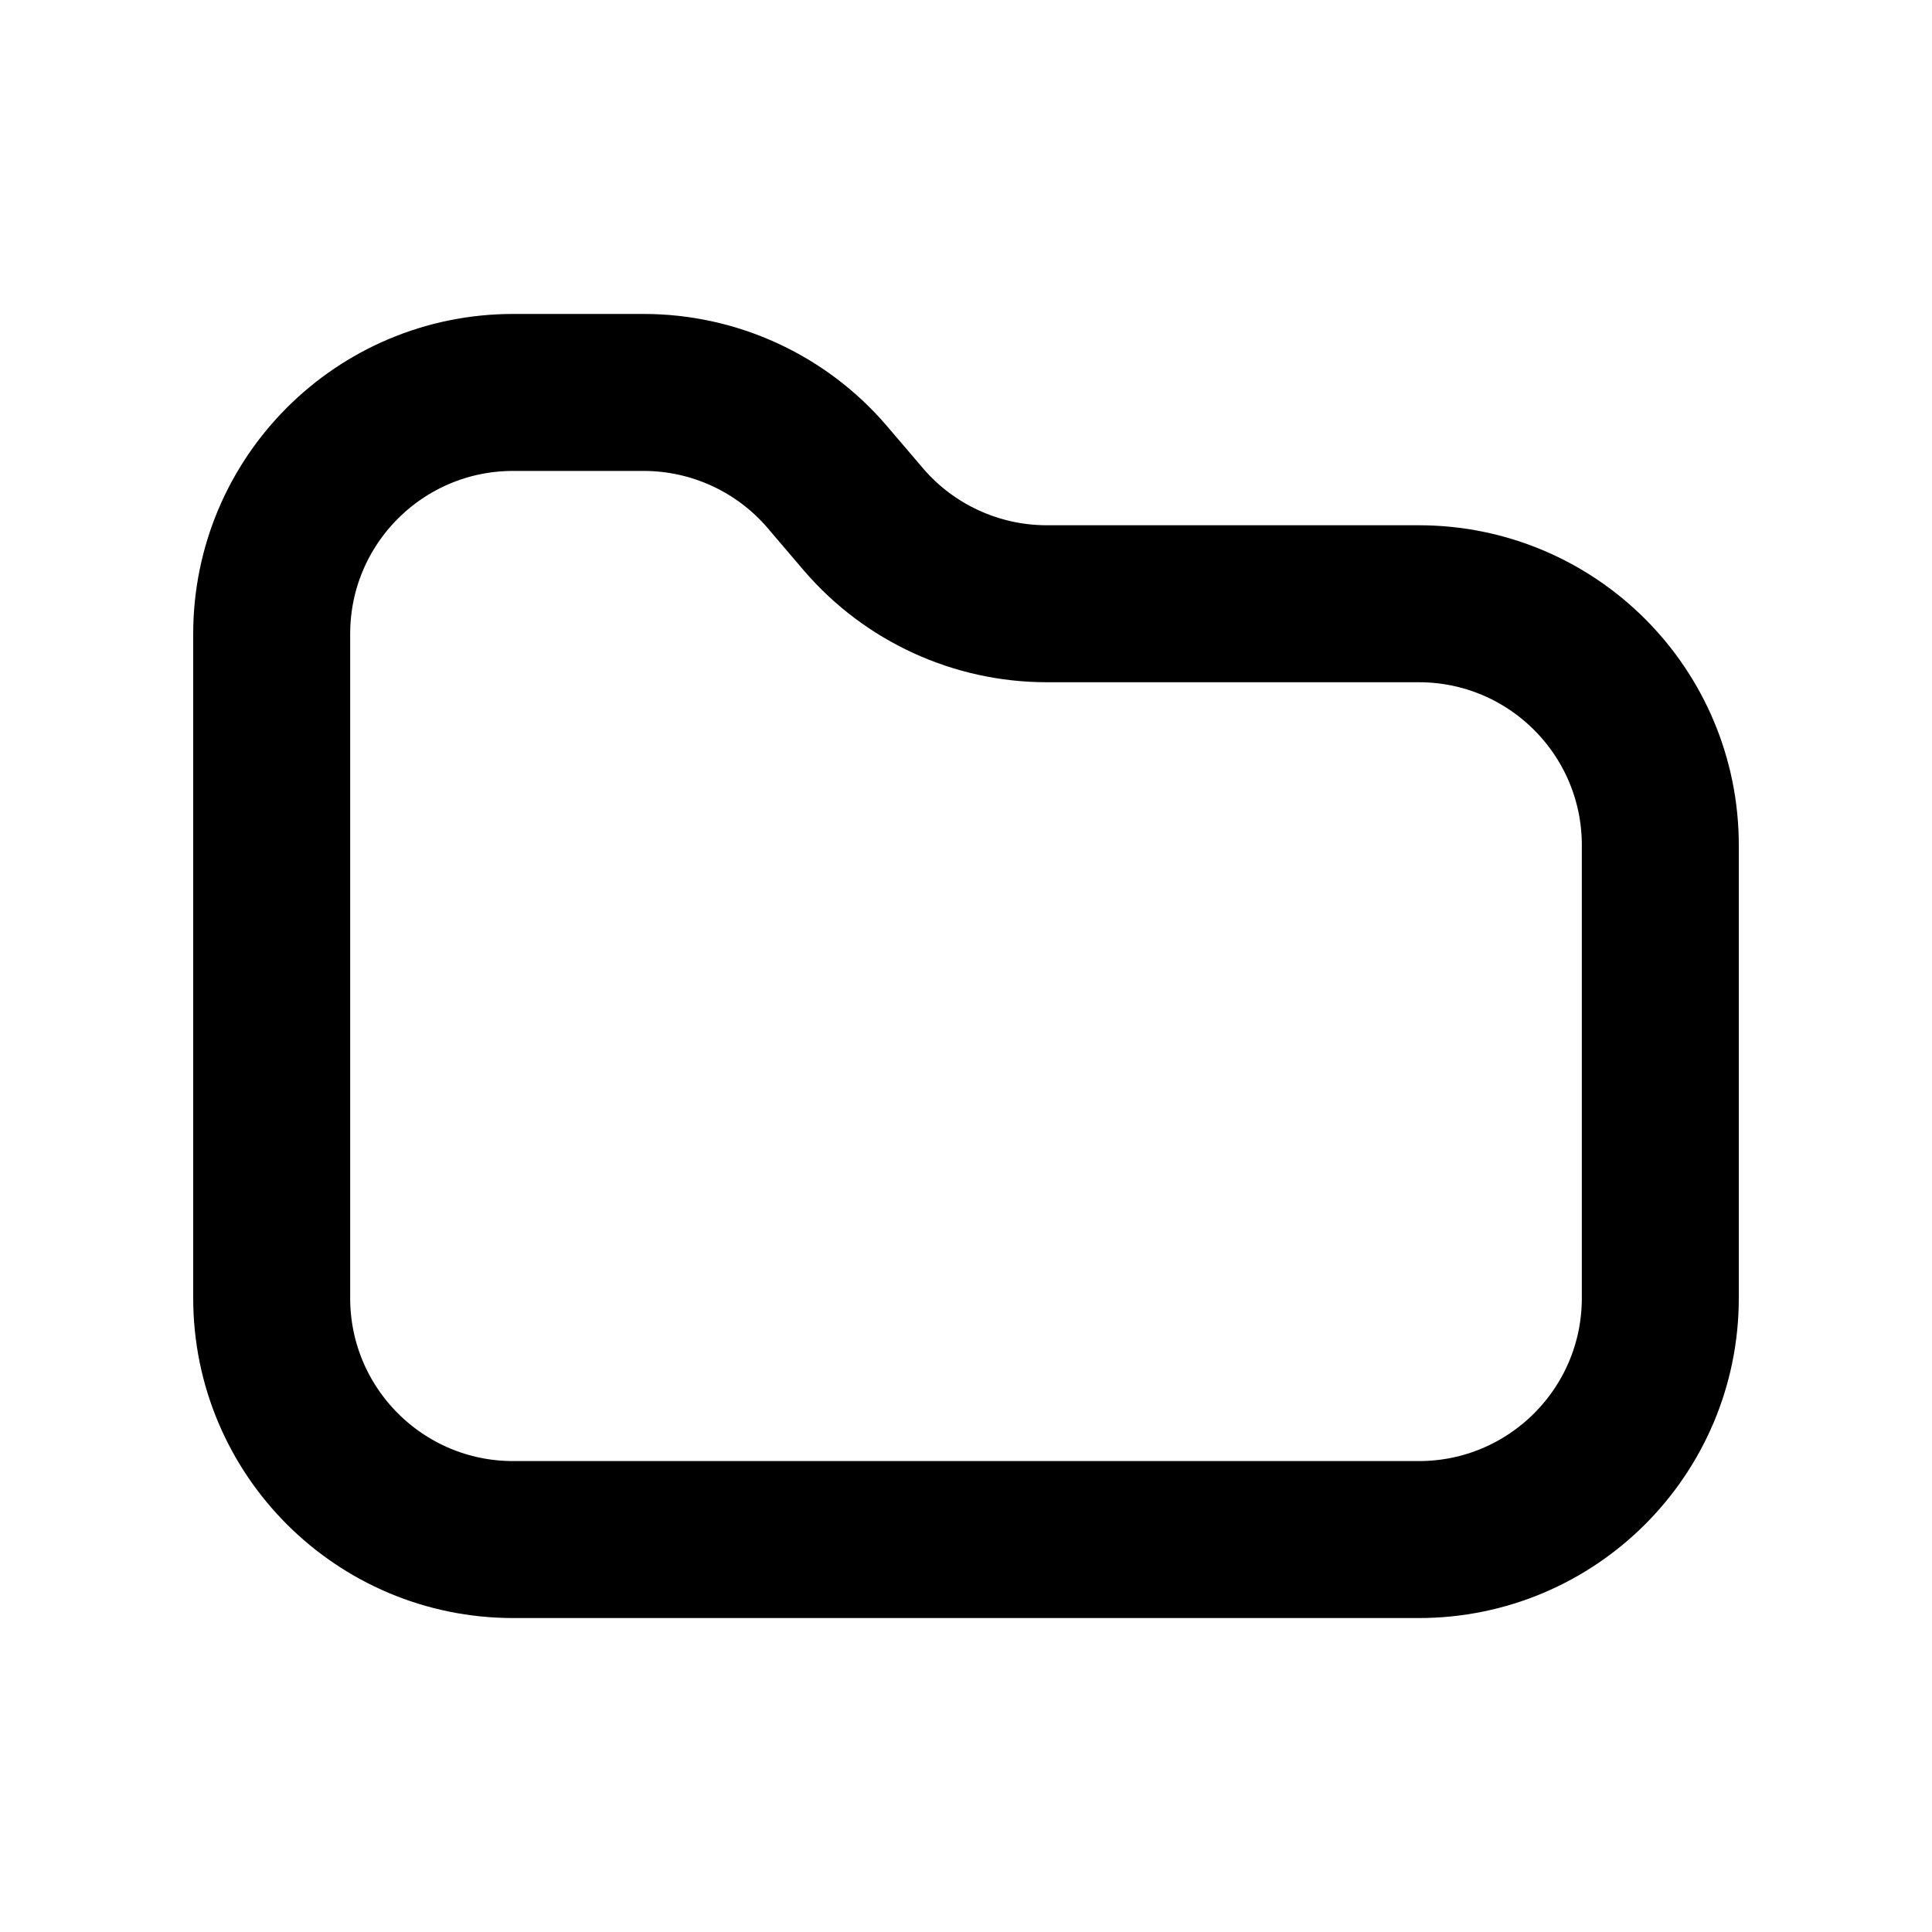
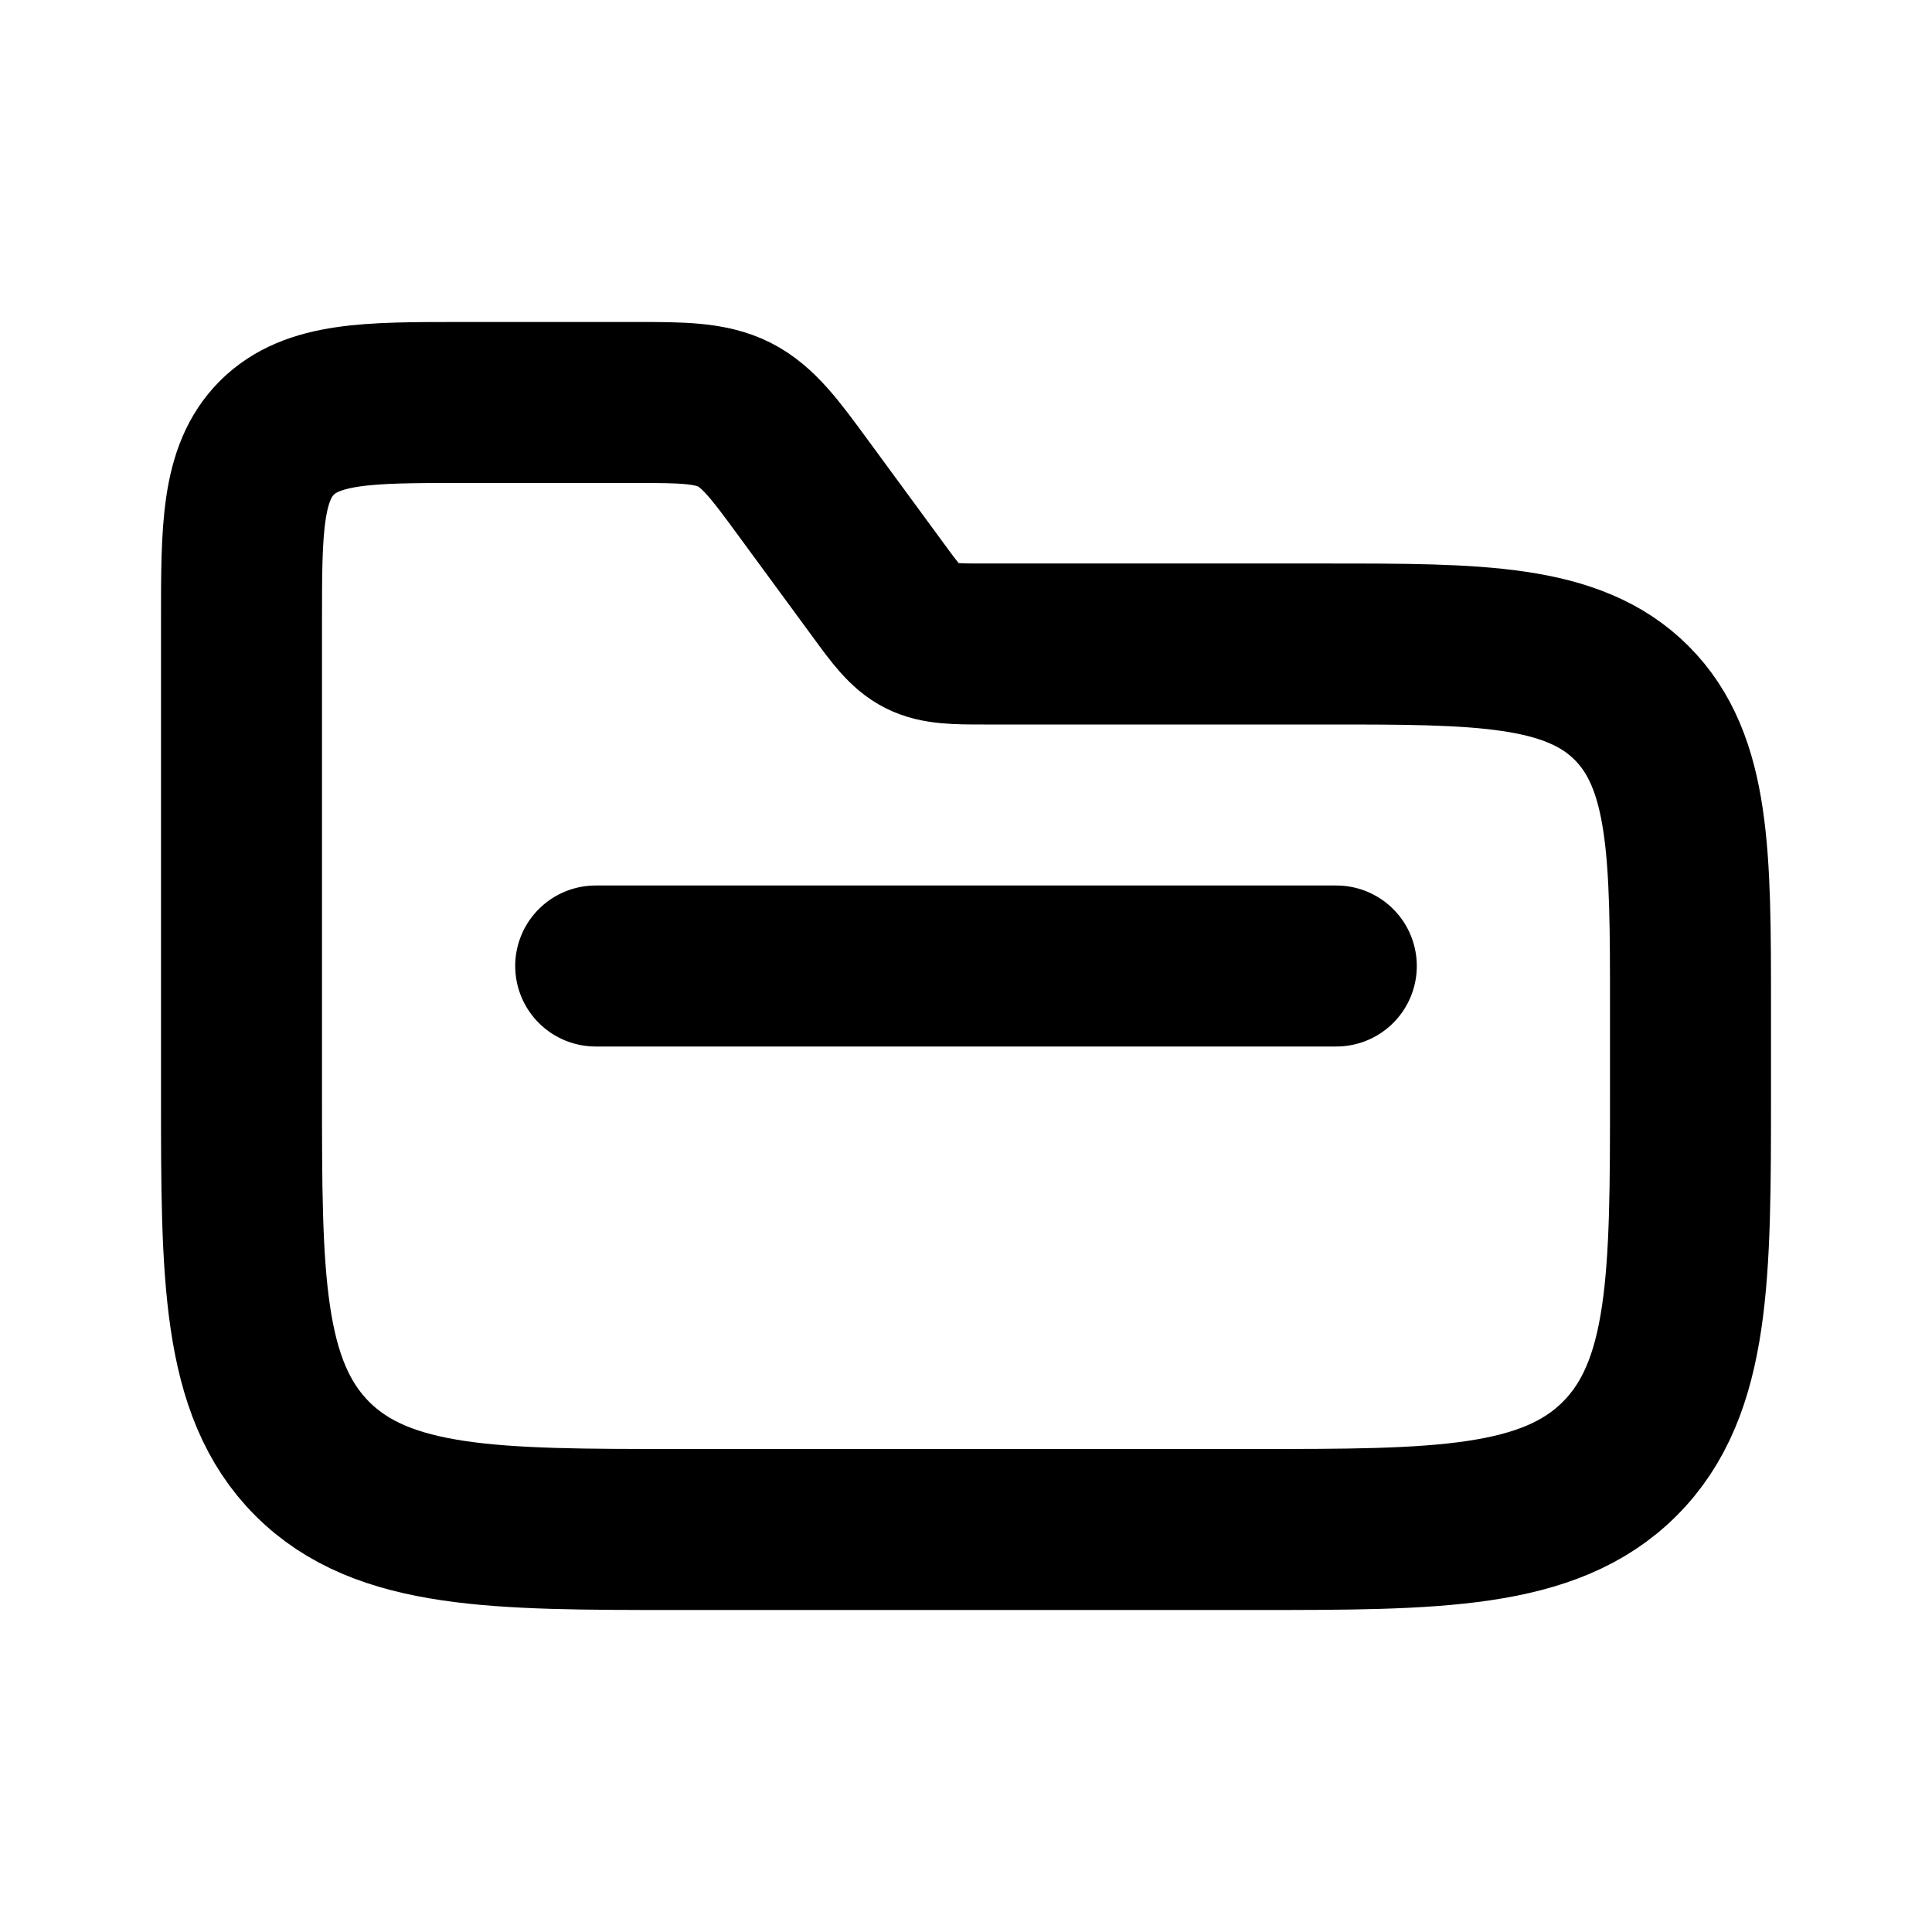
- <svg xmlns="http://www.w3.org/2000/svg" width="16" height="16" viewBox="0 0 16 16" fill="none" stroke="currentColor" stroke-width="1.3" stroke-linecap="round" stroke-linejoin="round" color="#000000">
-   <g>
-     <path d="M4.25 3.25 L5.33 3.25 C5.914 3.25 6.469 3.505 6.849 3.948 L7.151 4.302 C7.531 4.745 8.086 5 8.67 5 L11.75 5 C12.855 5 13.75 5.895 13.75 7 L13.75 10.75 C13.75 11.855 12.855 12.75 11.75 12.75 L4.25 12.75 C3.145 12.75 2.25 11.855 2.25 10.75 L2.25 5.25 C2.25 4.145 3.145 3.25 4.25 3.25 Z" />
-   </g>
+ <svg xmlns="http://www.w3.org/2000/svg" color="#000000" viewBox="0 0 24 24" width="24" height="24" fill="none">
+   <path d="M3 7.7C3 6.585 3 5.879 3.439 5.439C3.879 5 4.585 5 5.7 5L7.923 5C8.45 5 8.825 5 9.123 5.151C9.422 5.302 9.643 5.605 9.955 6.03L10.915 7.338C11.115 7.611 11.257 7.806 11.449 7.903C11.641 8 11.882 8 12.221 8L16.5 8C18.357 8 19.536 8 20.268 8.732C21 9.464 21 10.643 21 12.5L21 13.6C21 15.829 21 17.243 20.121 18.121C19.243 19 17.829 19 15.6 19L8.4 19C6.171 19 4.757 19 3.879 18.121C3 17.243 3 15.829 3 13.6Z" fill="none" stroke="currentColor" stroke-width="2" stroke-linecap="round" stroke-linejoin="round" />
+   <path d="M7.4 12L16.6 12" fill="none" stroke="currentColor" stroke-width="2" stroke-linecap="round" stroke-linejoin="round" />
</svg>
